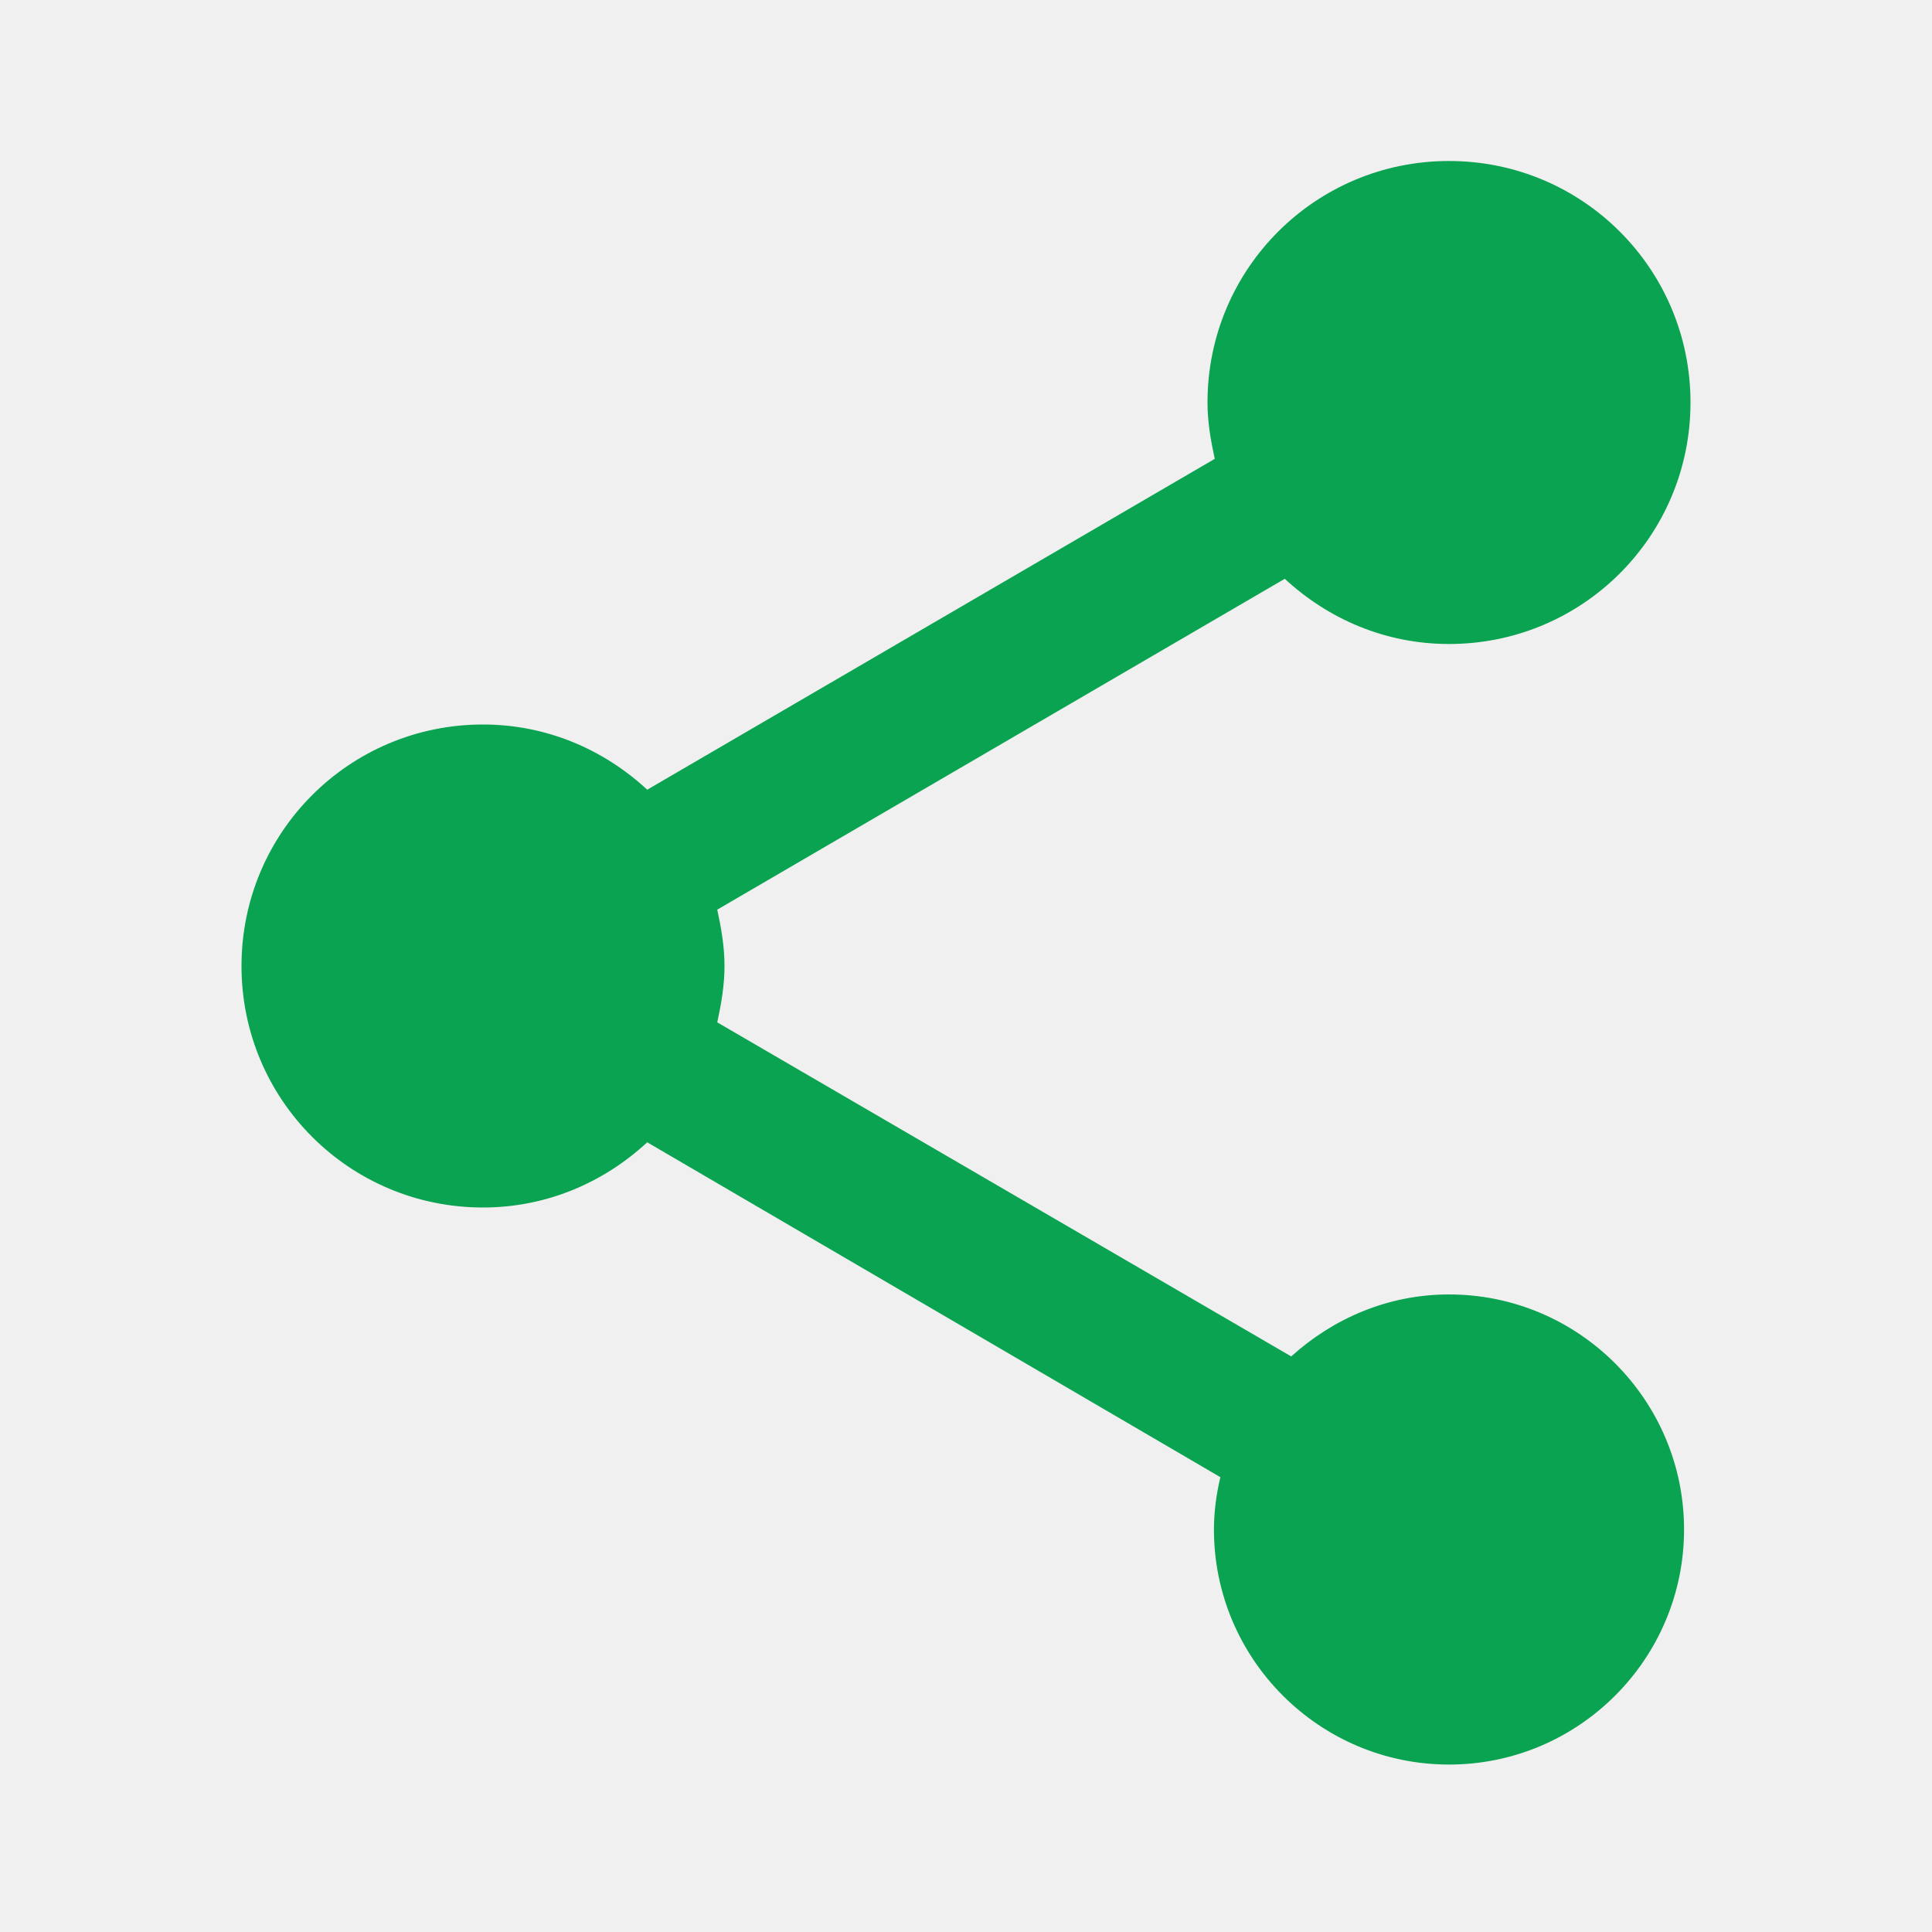
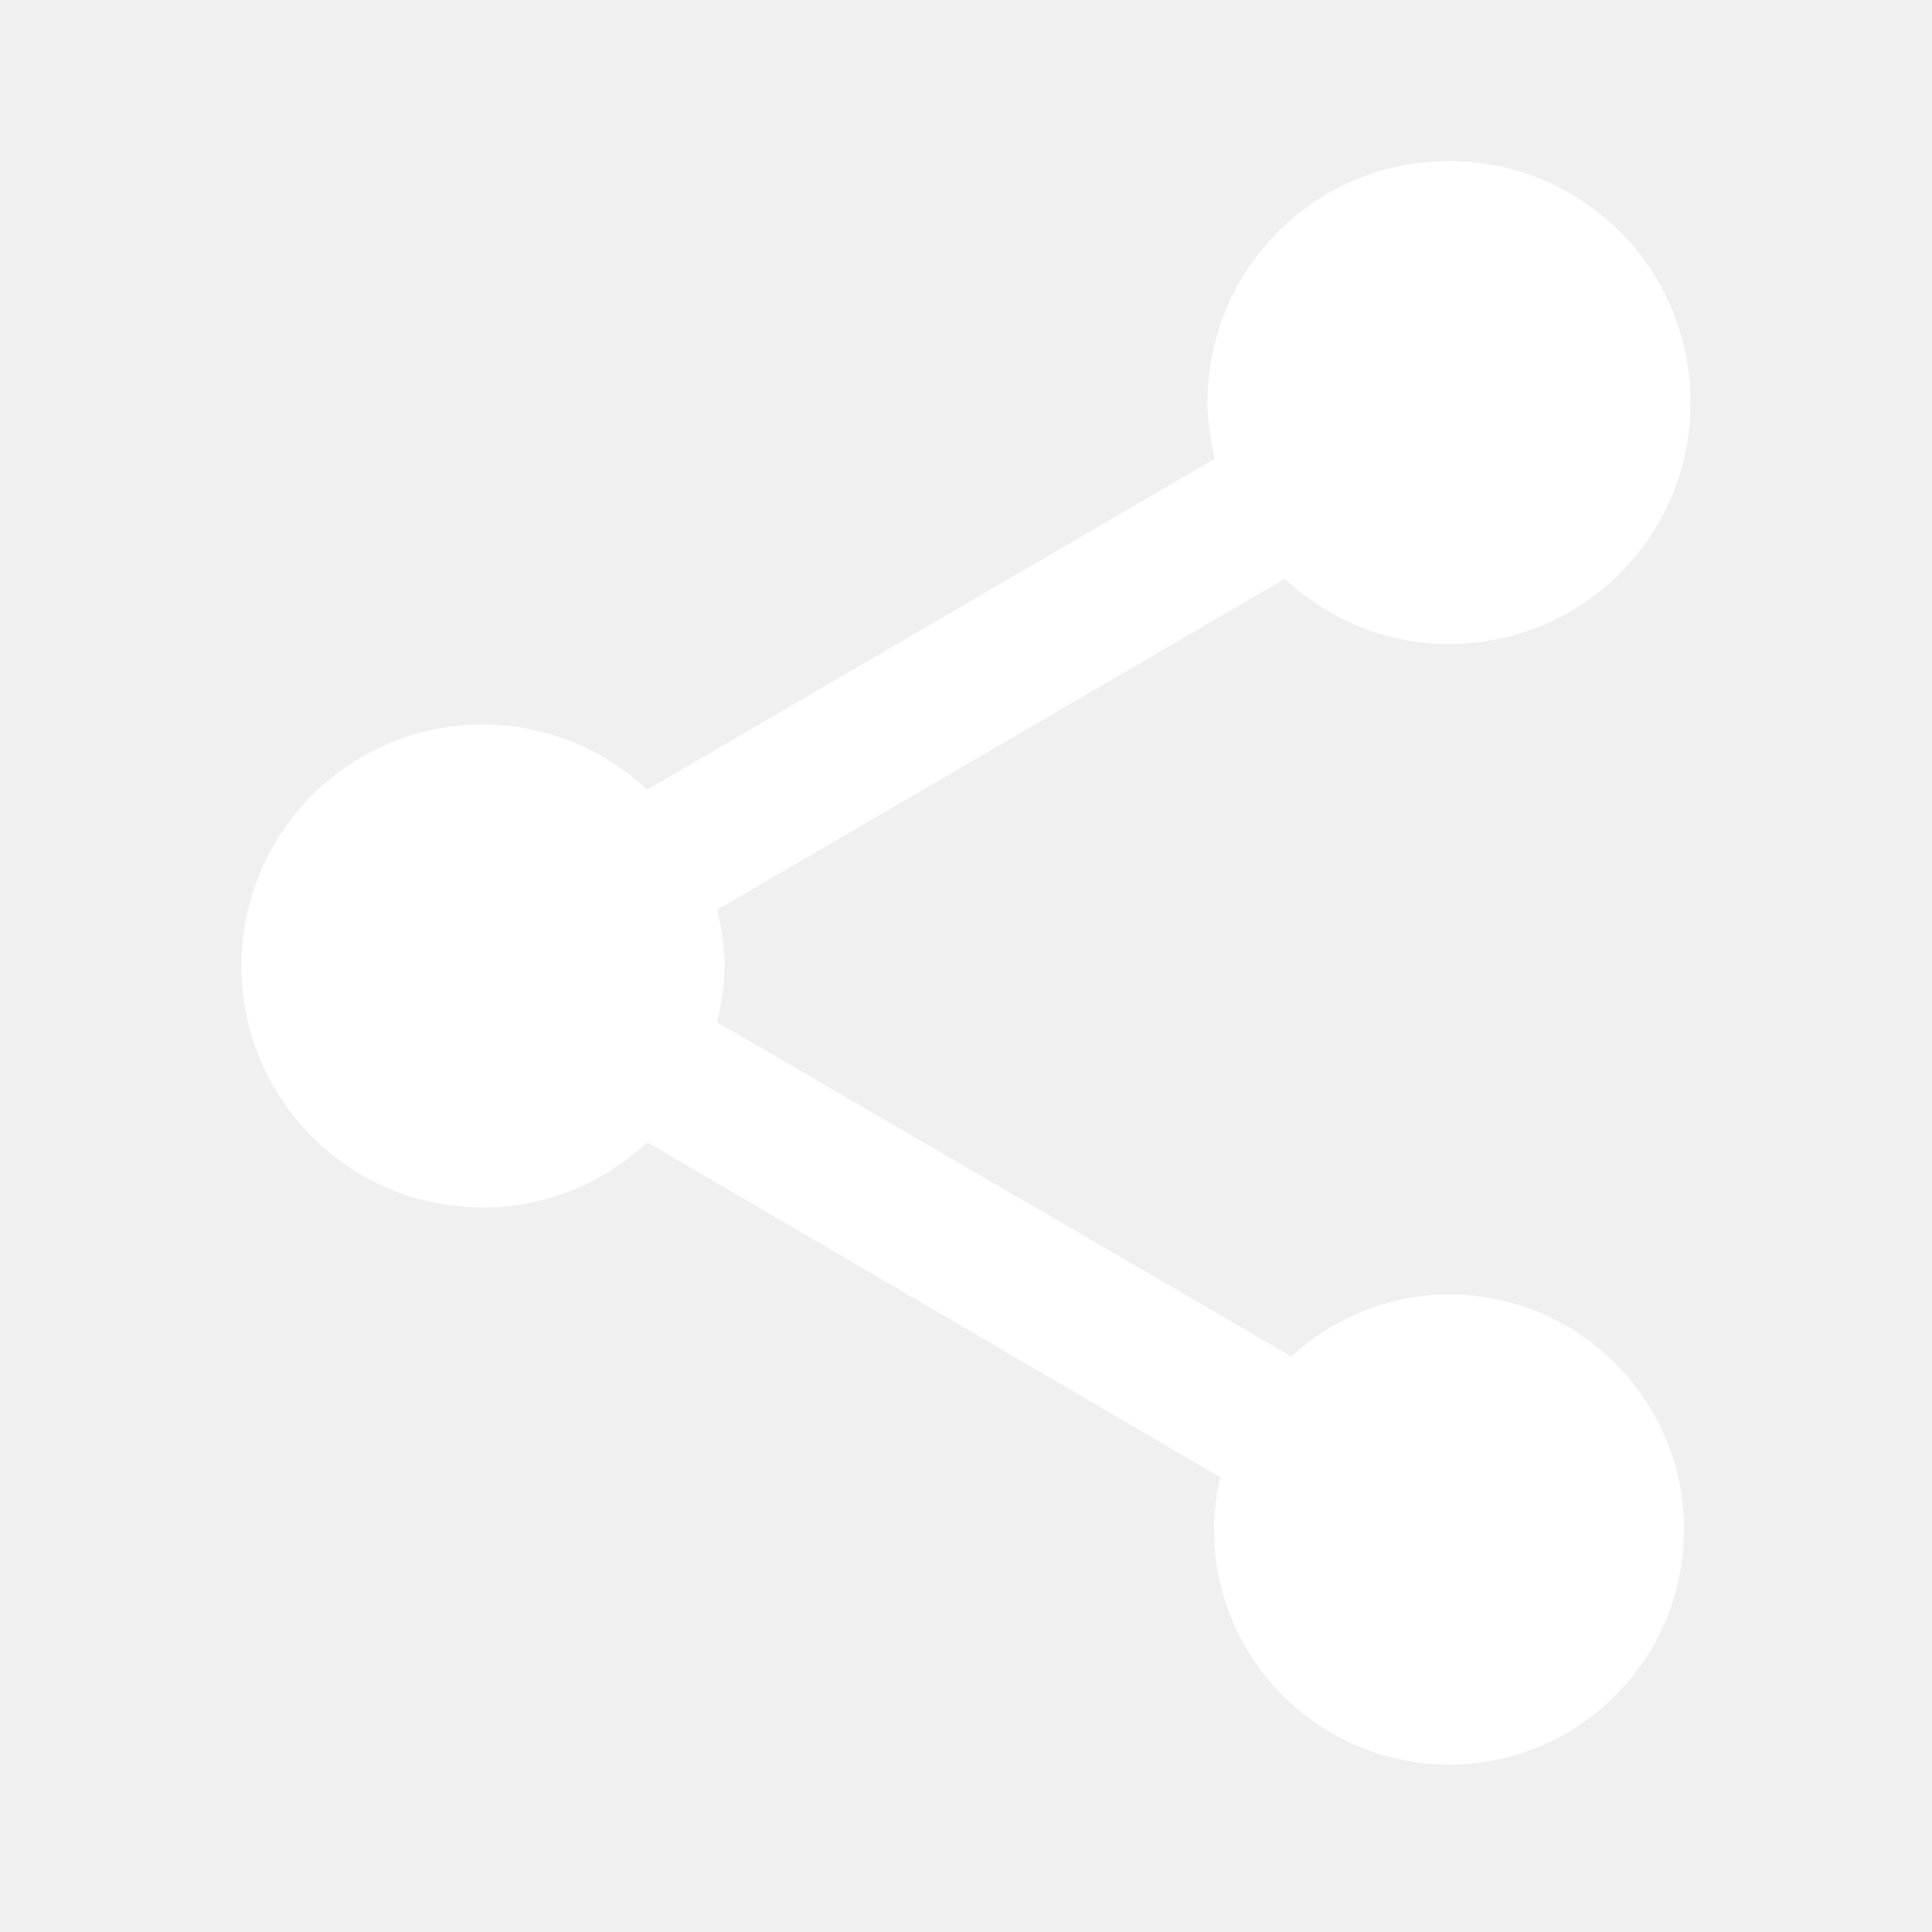
- <svg xmlns="http://www.w3.org/2000/svg" width="24" height="24" viewBox="0 0 24 24" fill="none">
-   <path d="M18 16.08C17.24 16.08 16.56 16.38 16.04 16.85L8.91 12.7C8.96 12.47 9 12.24 9 12C9 11.76 8.96 11.53 8.91 11.3L15.96 7.19C16.5 7.69 17.21 8 18 8C19.66 8 21 6.66 21 5C21 3.34 19.66 2 18 2C16.34 2 15 3.34 15 5C15 5.24 15.04 5.47 15.09 5.7L8.04 9.81C7.5 9.31 6.79 9 6 9C4.34 9 3 10.34 3 12C3 13.66 4.34 15 6 15C6.79 15 7.5 14.69 8.04 14.19L15.16 18.35C15.11 18.56 15.08 18.78 15.08 19C15.08 20.61 16.39 21.92 18 21.92C19.61 21.92 20.92 20.61 20.92 19C20.92 17.39 19.61 16.08 18 16.08Z" fill="#0AA351" />
+ <svg xmlns="http://www.w3.org/2000/svg" width="20" height="20" viewBox="0 0 20 20" fill="none">
+   <path d="M15 13.4C14.367 13.4 13.8 13.65 13.367 14.042L7.425 10.583C7.467 10.392 7.5 10.2 7.5 10C7.5 9.8 7.467 9.608 7.425 9.417L13.3 5.992C13.75 6.408 14.342 6.667 15 6.667C16.383 6.667 17.5 5.55 17.5 4.167C17.5 2.783 16.383 1.667 15 1.667C13.617 1.667 12.5 2.783 12.5 4.167C12.5 4.367 12.533 4.558 12.575 4.75L6.7 8.175C6.25 7.758 5.658 7.5 5 7.5C3.617 7.5 2.5 8.617 2.5 10C2.5 11.383 3.617 12.5 5 12.5C5.658 12.5 6.25 12.242 6.7 11.825L12.633 15.292C12.592 15.467 12.567 15.65 12.567 15.833C12.567 17.175 13.658 18.267 15 18.267C16.342 18.267 17.433 17.175 17.433 15.833C17.433 14.492 16.342 13.4 15 13.4Z" fill="white" />
</svg>
